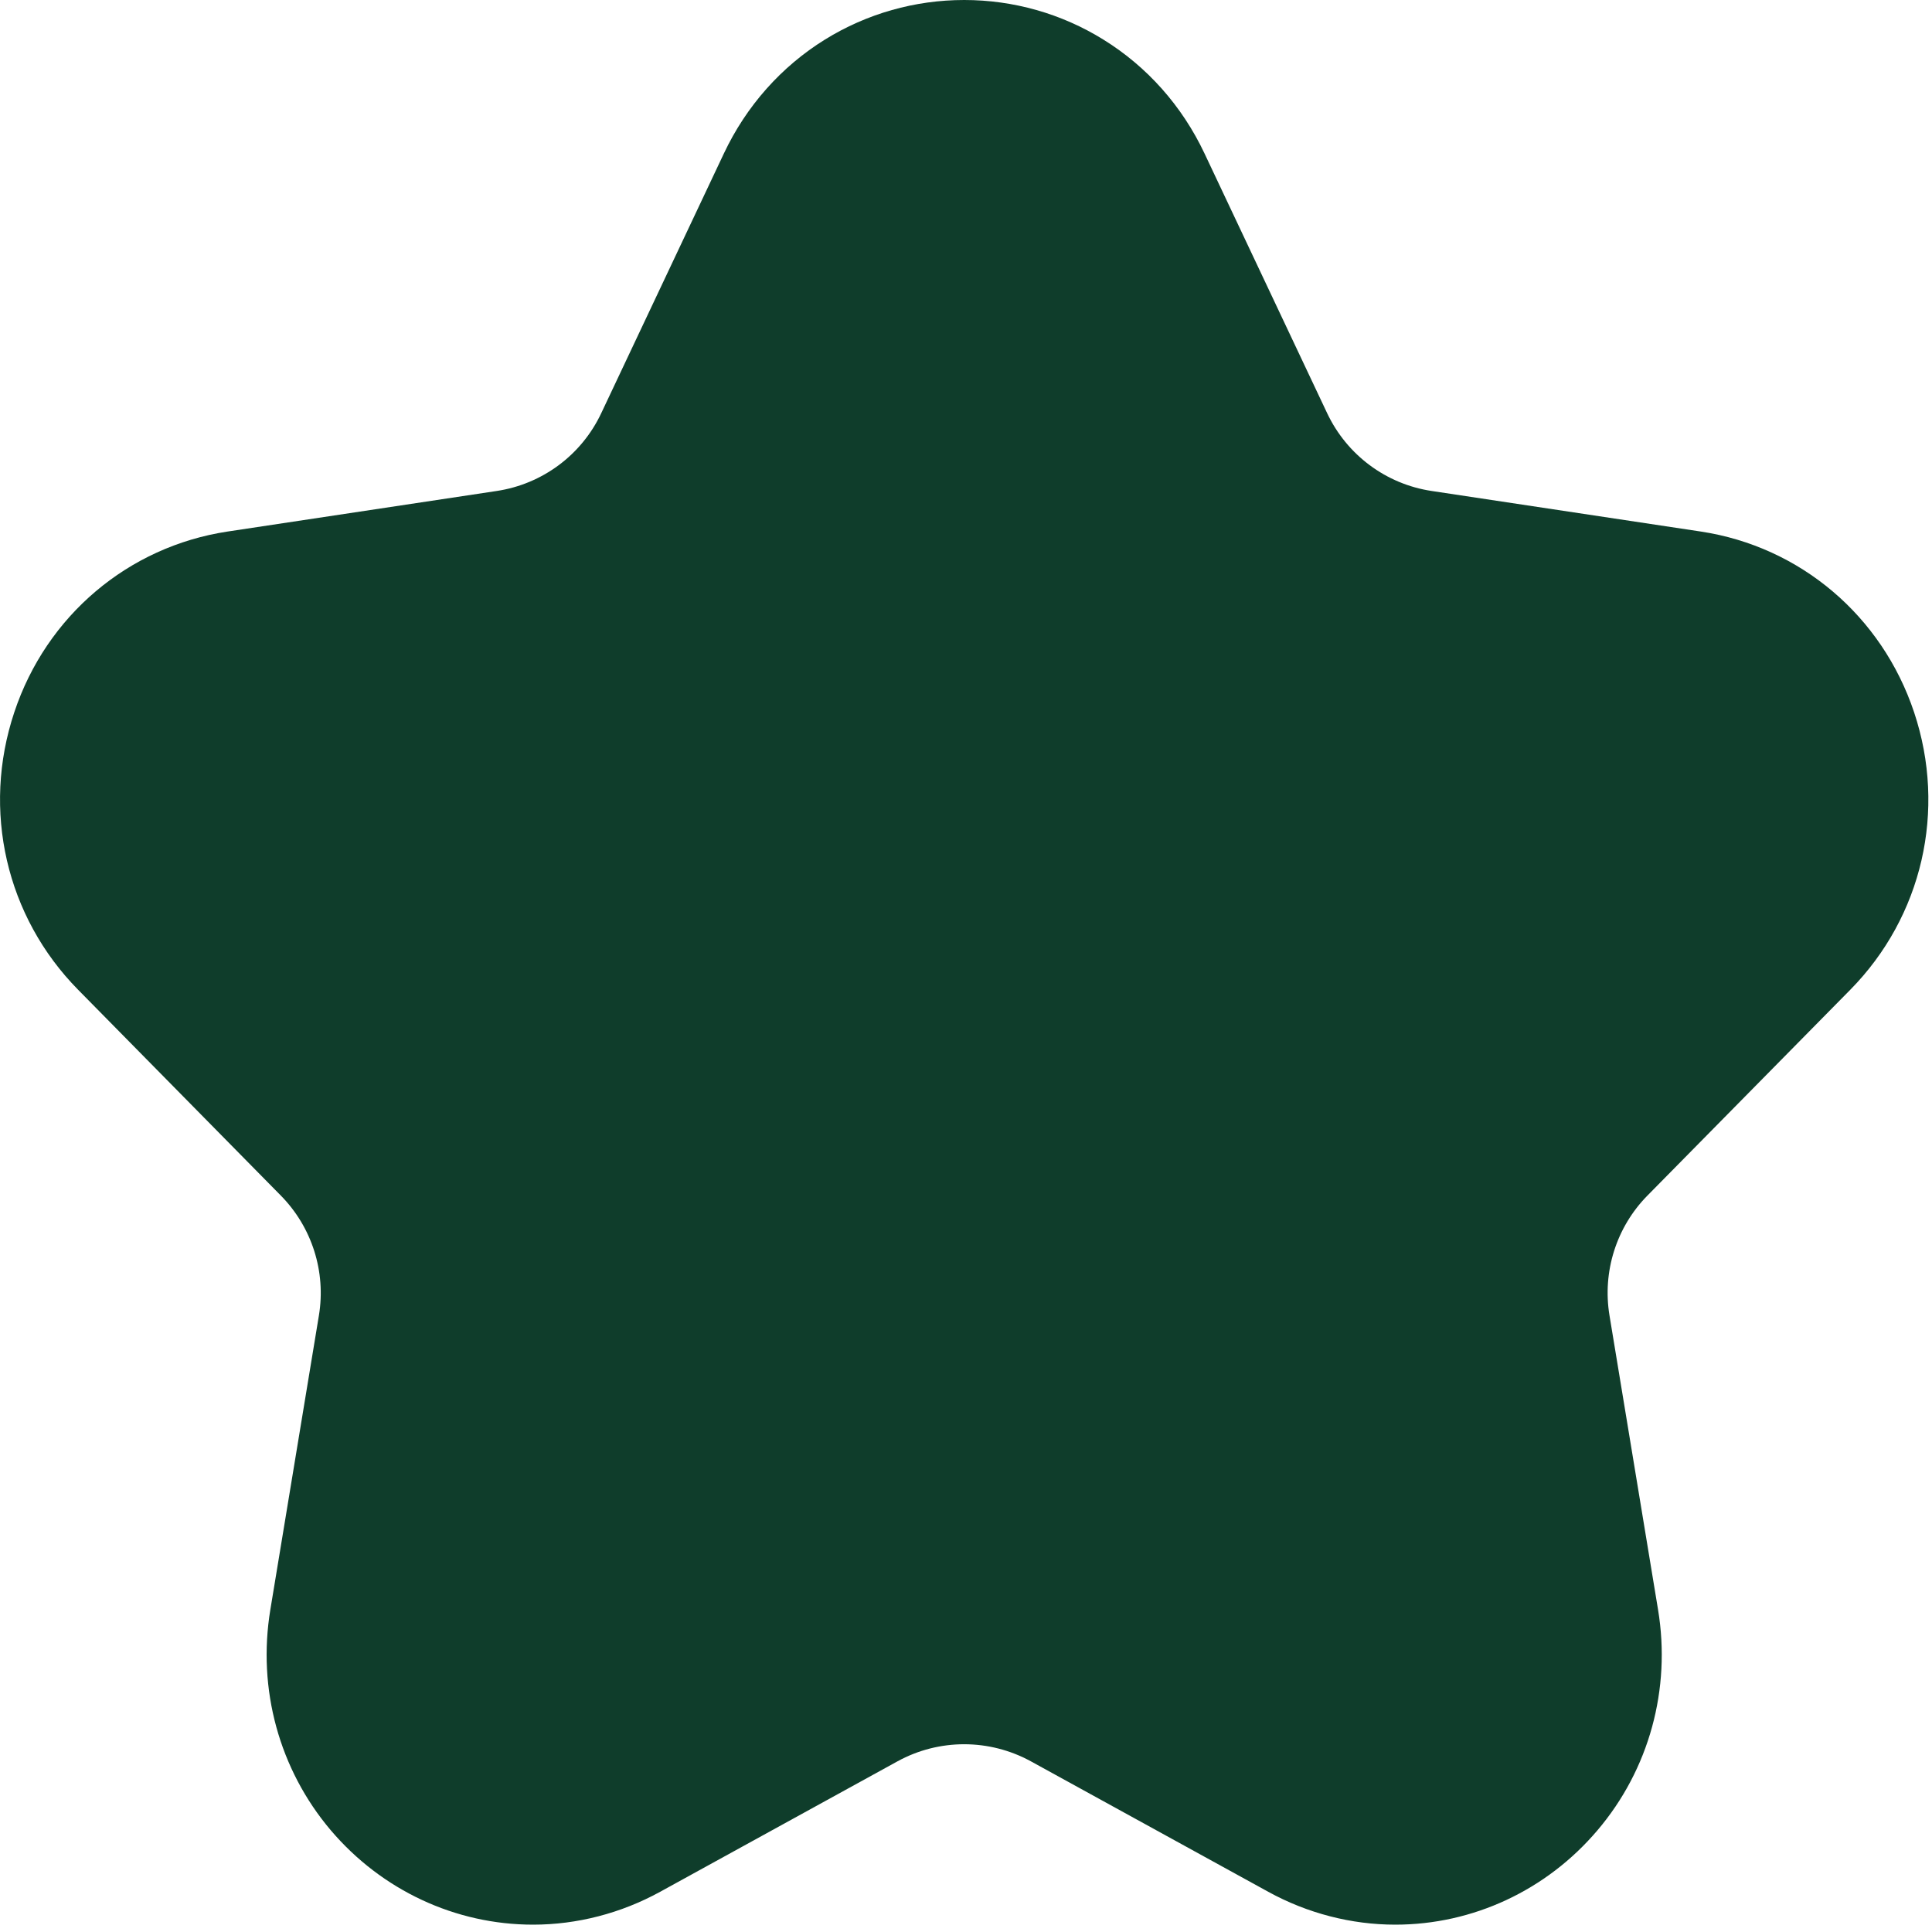
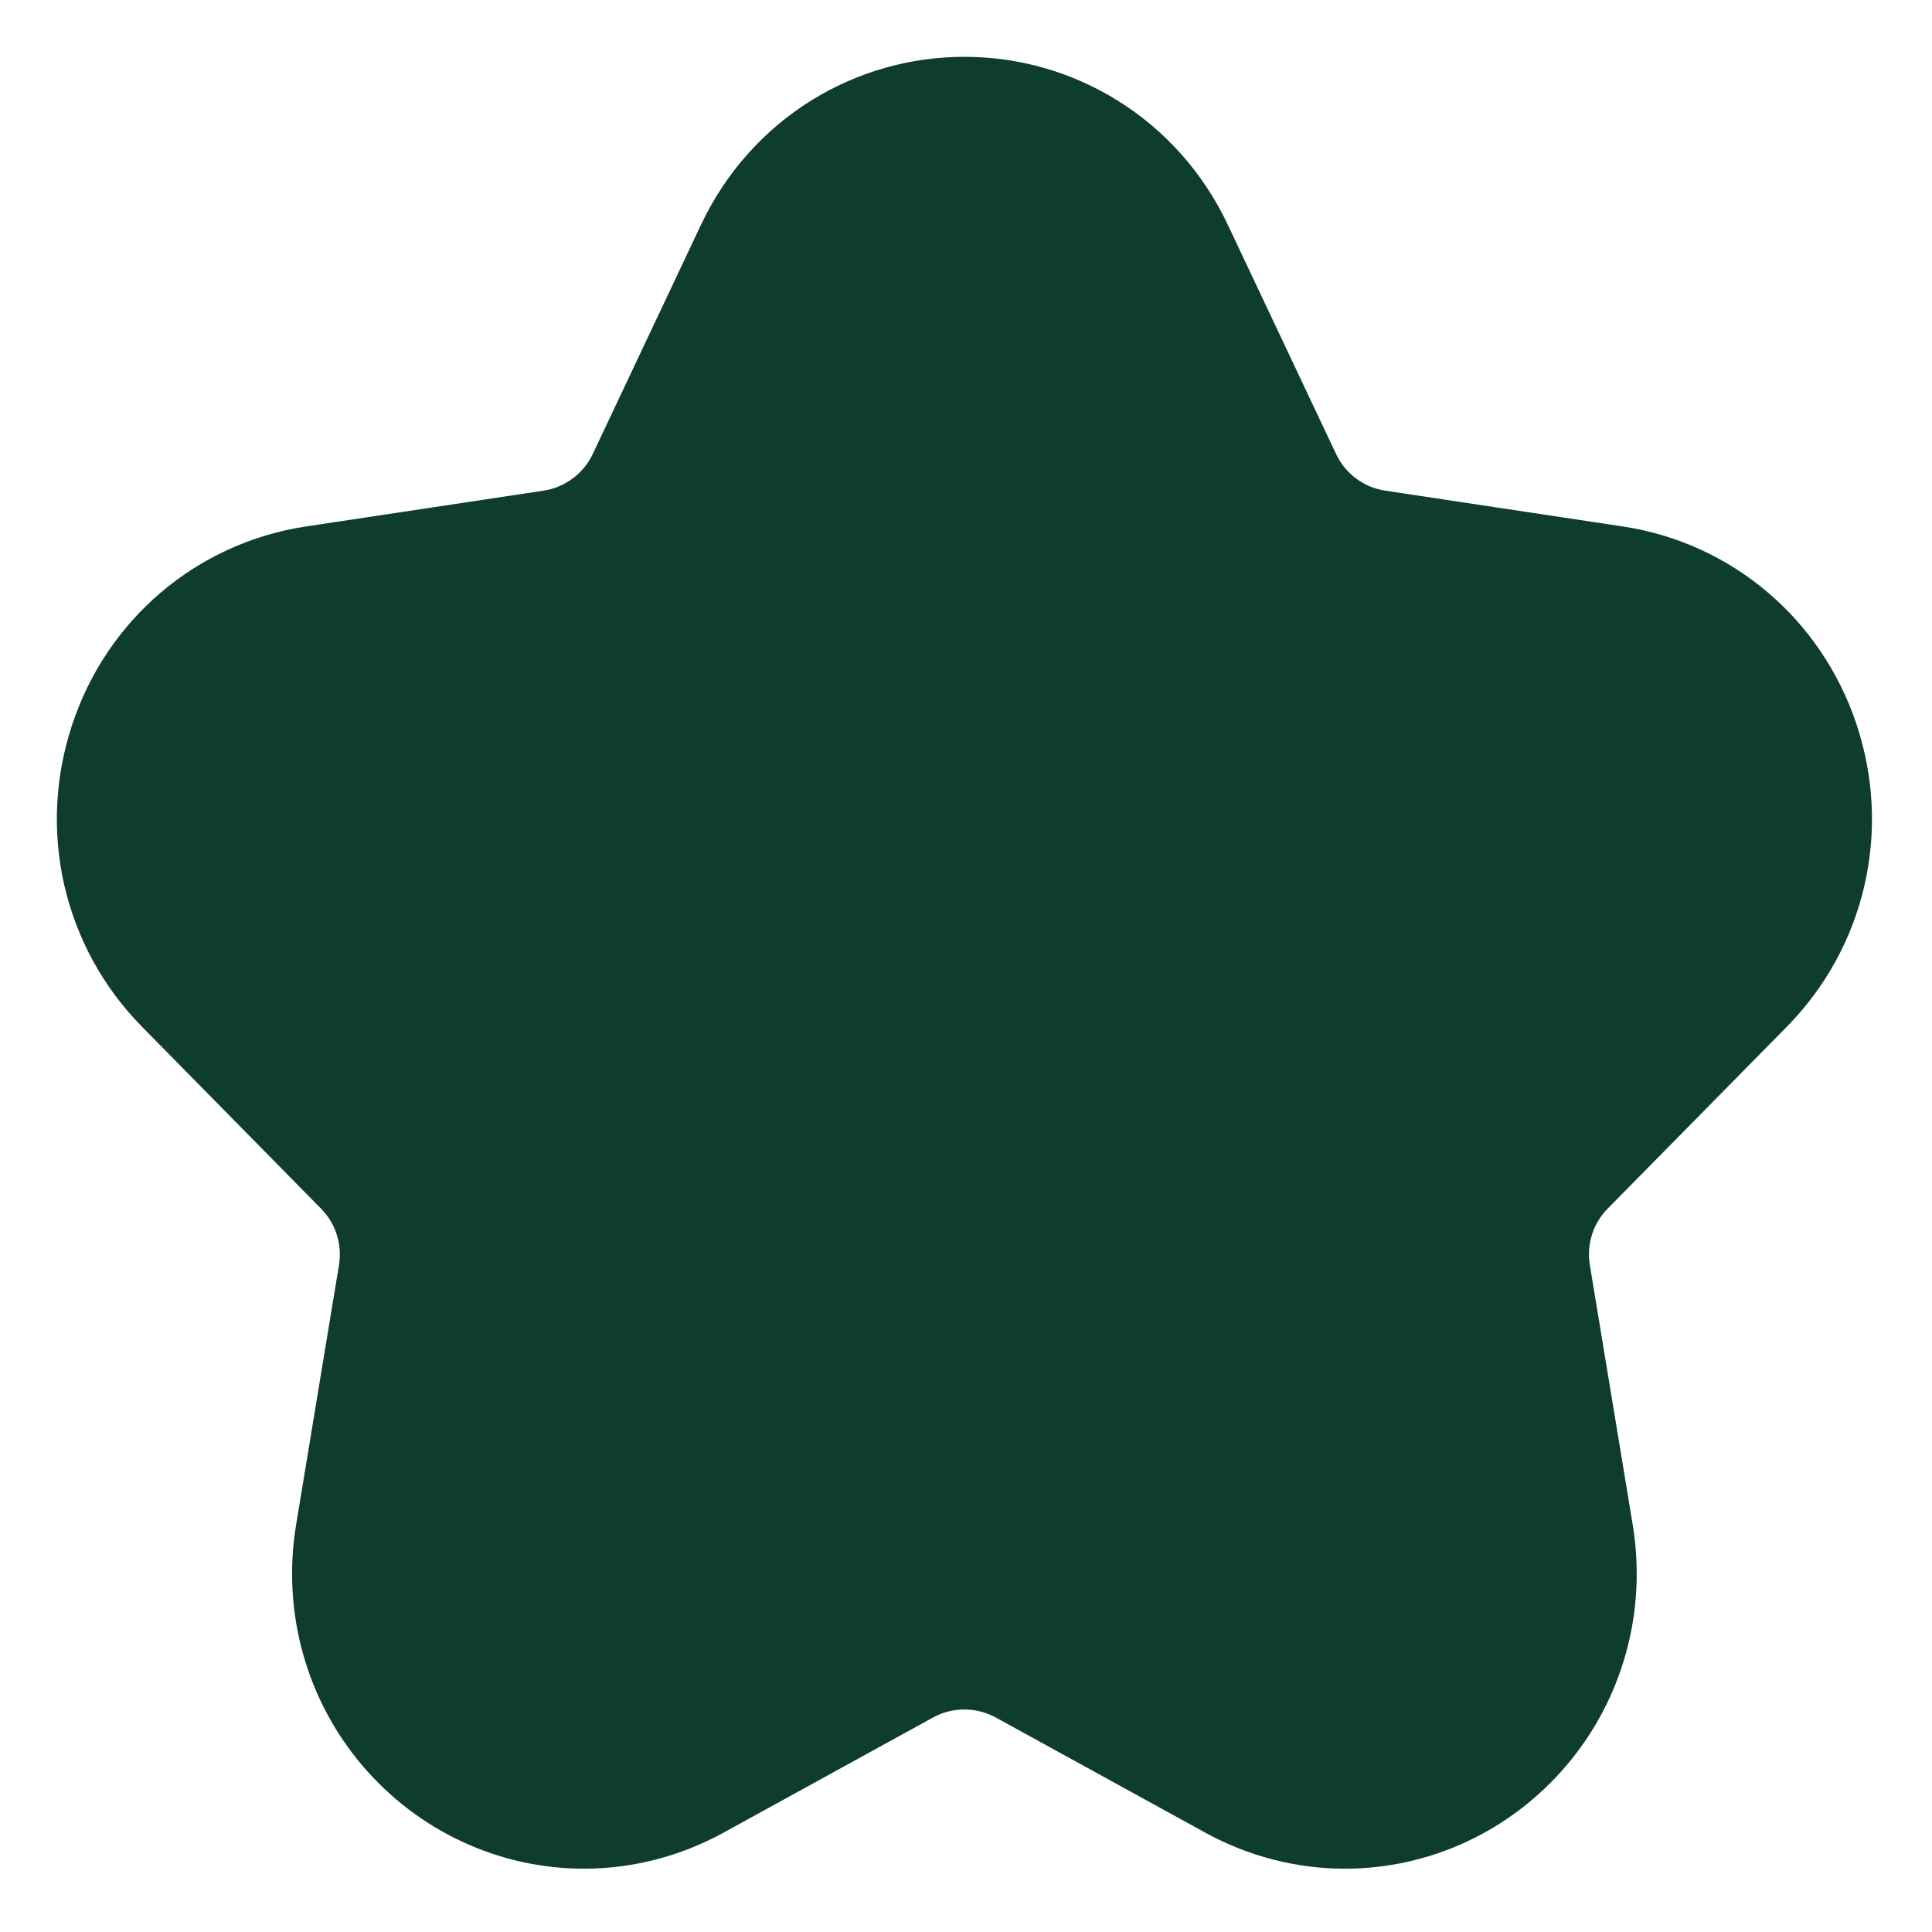
- <svg xmlns="http://www.w3.org/2000/svg" width="15" height="15" viewBox="0 0 15 15" fill="none">
-   <path d="M13.206 4.127C13.977 4.244 14.611 4.781 14.861 5.53C15.115 6.291 14.925 7.117 14.365 7.685L12.79 9.283C12.549 9.528 12.44 9.874 12.496 10.213L12.873 12.497C12.975 13.114 12.804 13.738 12.403 14.21C12.008 14.676 11.436 14.943 10.833 14.943C10.492 14.943 10.151 14.855 9.847 14.688L8.004 13.675C7.681 13.498 7.29 13.498 6.968 13.675L5.125 14.688C4.821 14.855 4.48 14.943 4.139 14.943C3.536 14.943 2.964 14.676 2.568 14.21C2.168 13.738 1.997 13.114 2.099 12.497L2.476 10.213C2.532 9.874 2.422 9.528 2.181 9.283L0.607 7.685C0.047 7.117 -0.143 6.291 0.111 5.53C0.36 4.781 0.995 4.244 1.766 4.127L3.856 3.812C4.21 3.759 4.515 3.533 4.668 3.208L5.62 1.192C5.794 0.823 6.066 0.517 6.405 0.307C6.73 0.106 7.103 0 7.486 0C7.868 0 8.242 0.106 8.566 0.307C8.906 0.517 9.178 0.823 9.352 1.192L10.304 3.208C10.457 3.532 10.761 3.759 11.116 3.812L13.206 4.127Z" fill="#0F3D2B" />
+ <svg xmlns="http://www.w3.org/2000/svg" width="17" height="17" viewBox="0 0 17 17" fill="none">
+   <path d="M14.206 5.127C14.977 5.244 15.611 5.781 15.861 6.53C16.115 7.291 15.925 8.117 15.365 8.685L13.79 10.284C13.549 10.528 13.44 10.874 13.496 11.213L13.873 13.497C13.975 14.114 13.804 14.738 13.403 15.21C13.008 15.676 12.436 15.943 11.833 15.943C11.492 15.943 11.151 15.855 10.847 15.688L9.004 14.675C8.681 14.498 8.29 14.498 7.968 14.675L6.125 15.688C5.821 15.855 5.48 15.943 5.139 15.943C4.536 15.943 3.964 15.676 3.568 15.21C3.168 14.738 2.997 14.114 3.099 13.497L3.476 11.213C3.532 10.874 3.422 10.528 3.181 10.284L1.607 8.685C1.047 8.117 0.857 7.291 1.111 6.53C1.36 5.781 1.995 5.244 2.766 5.127L4.856 4.812C5.21 4.759 5.515 4.532 5.668 4.208L6.62 2.192C6.794 1.823 7.066 1.517 7.405 1.307C7.73 1.106 8.103 1 8.486 1C8.868 1 9.242 1.106 9.566 1.307C9.906 1.517 10.178 1.823 10.352 2.192L11.304 4.208C11.457 4.532 11.761 4.759 12.116 4.812L14.206 5.127Z" fill="#0F3D2B" stroke="#0F3D2B" />
</svg>
